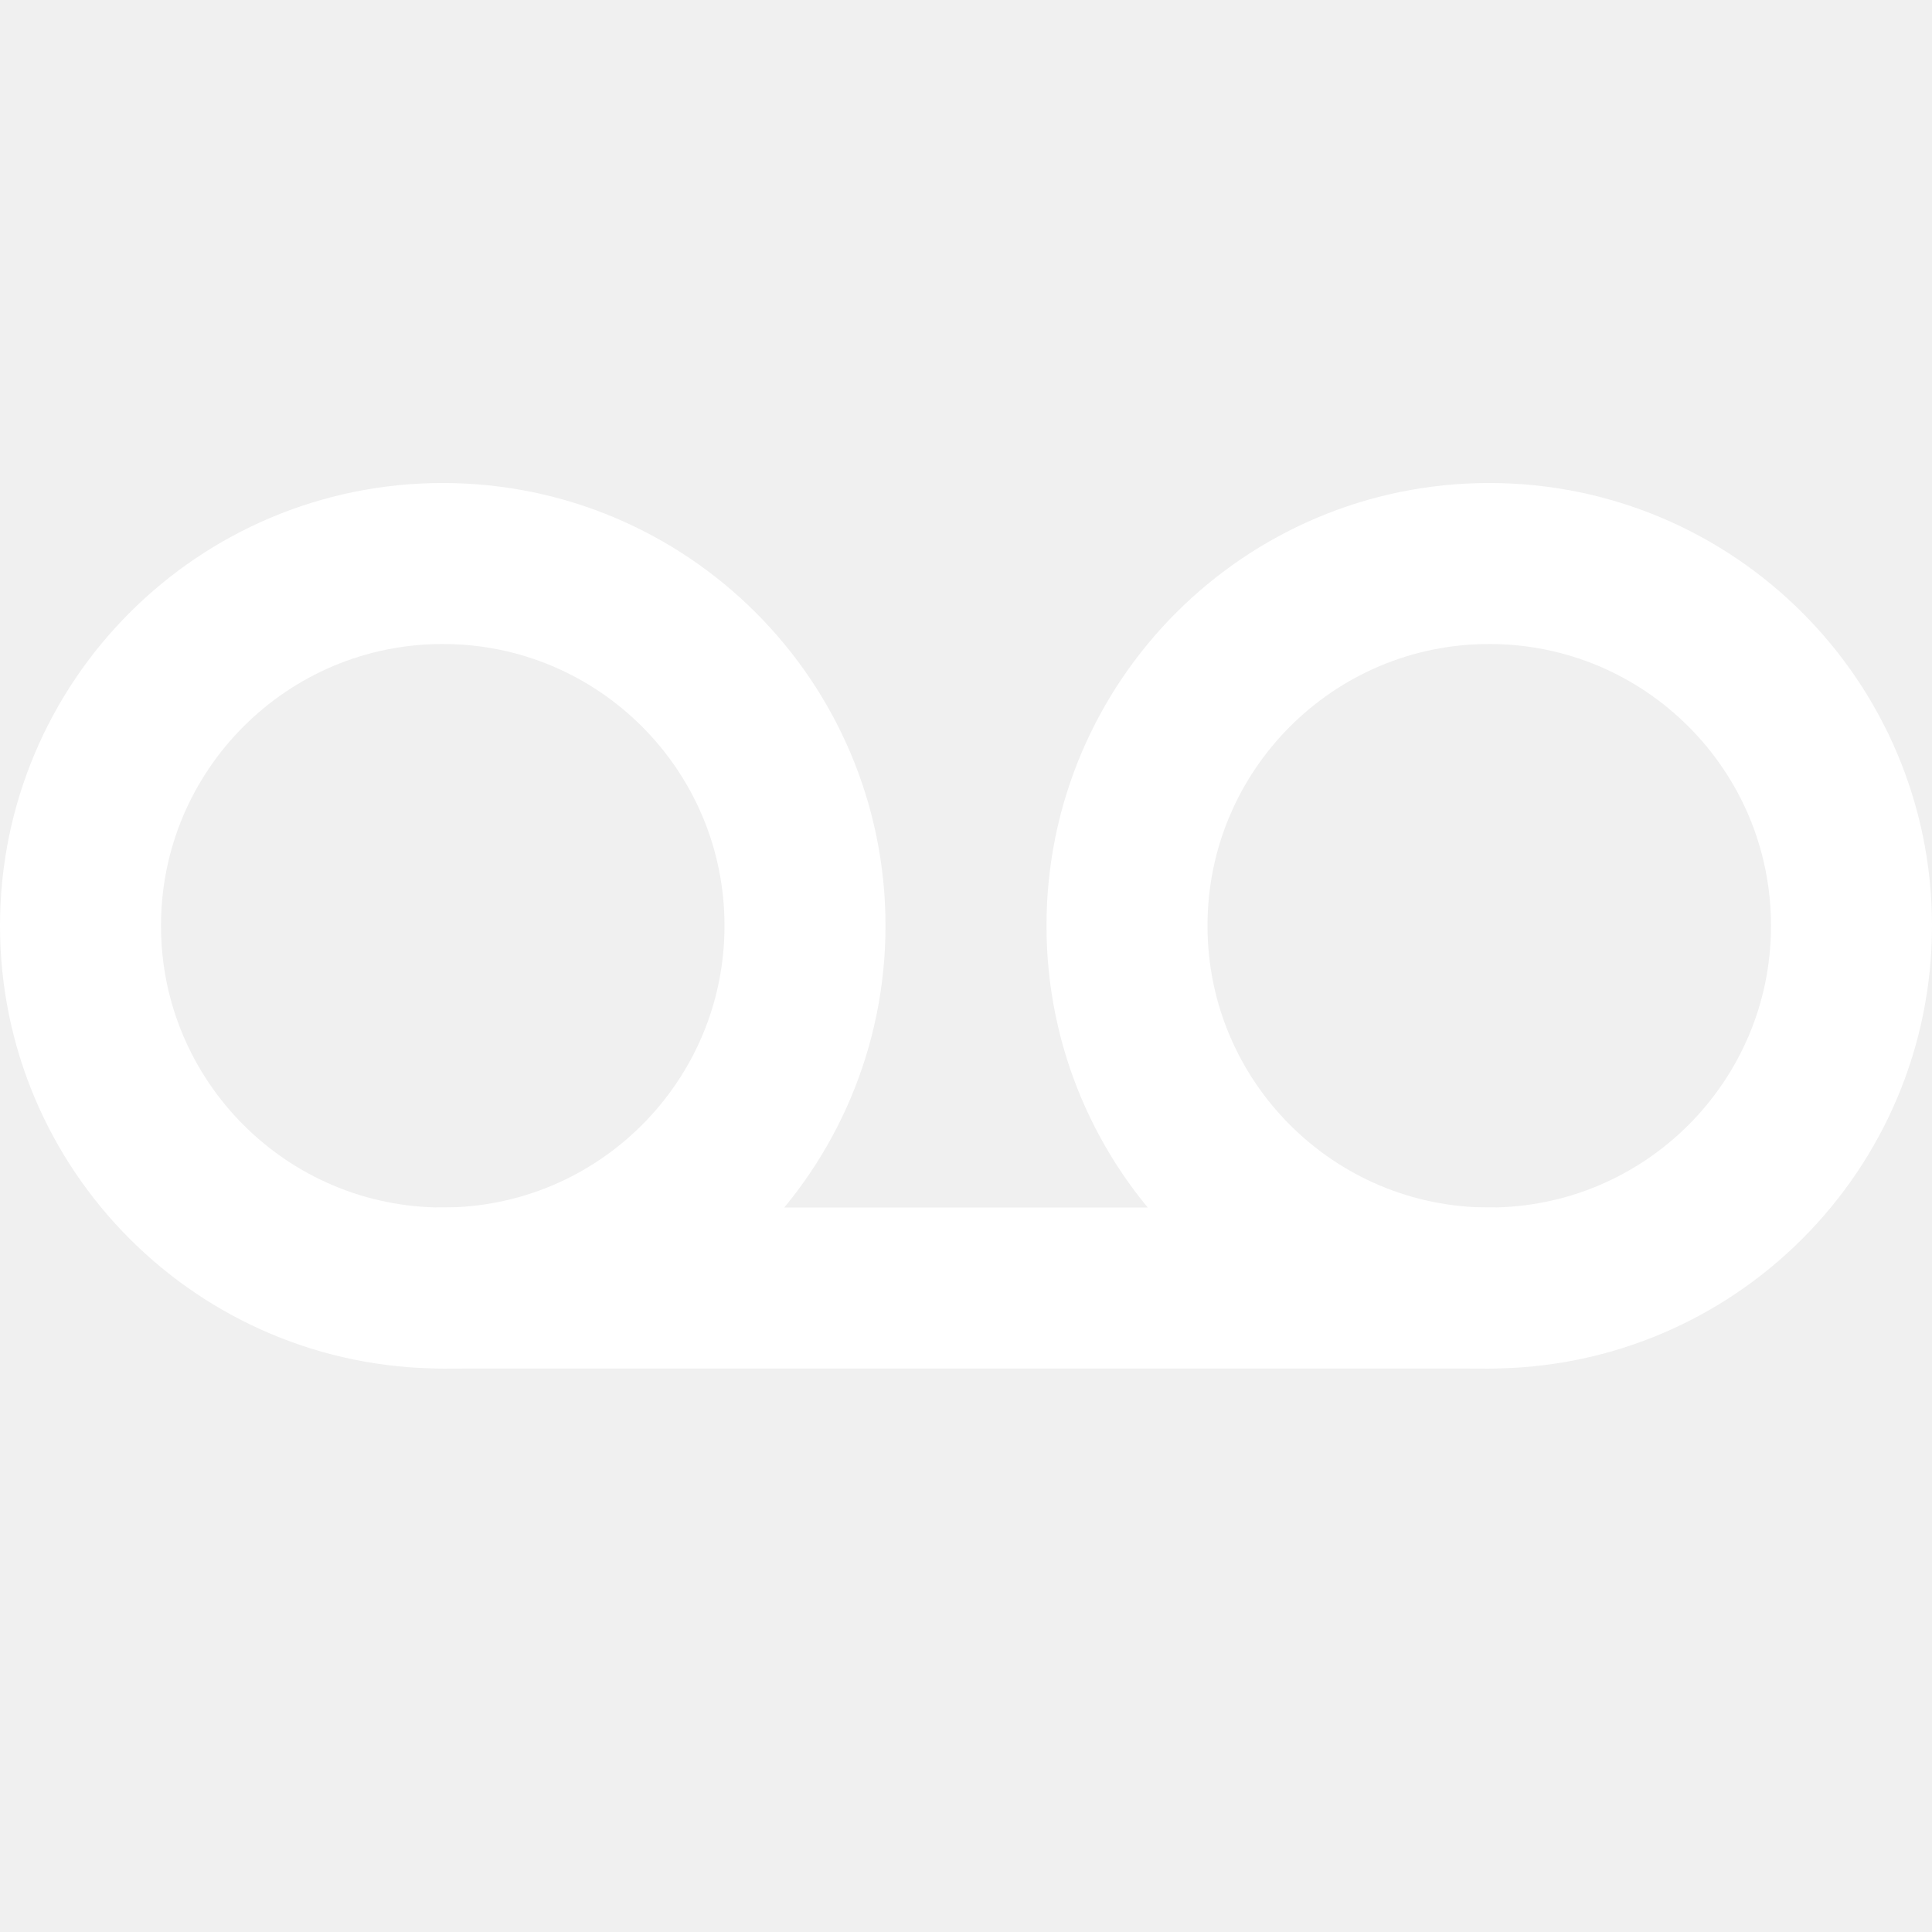
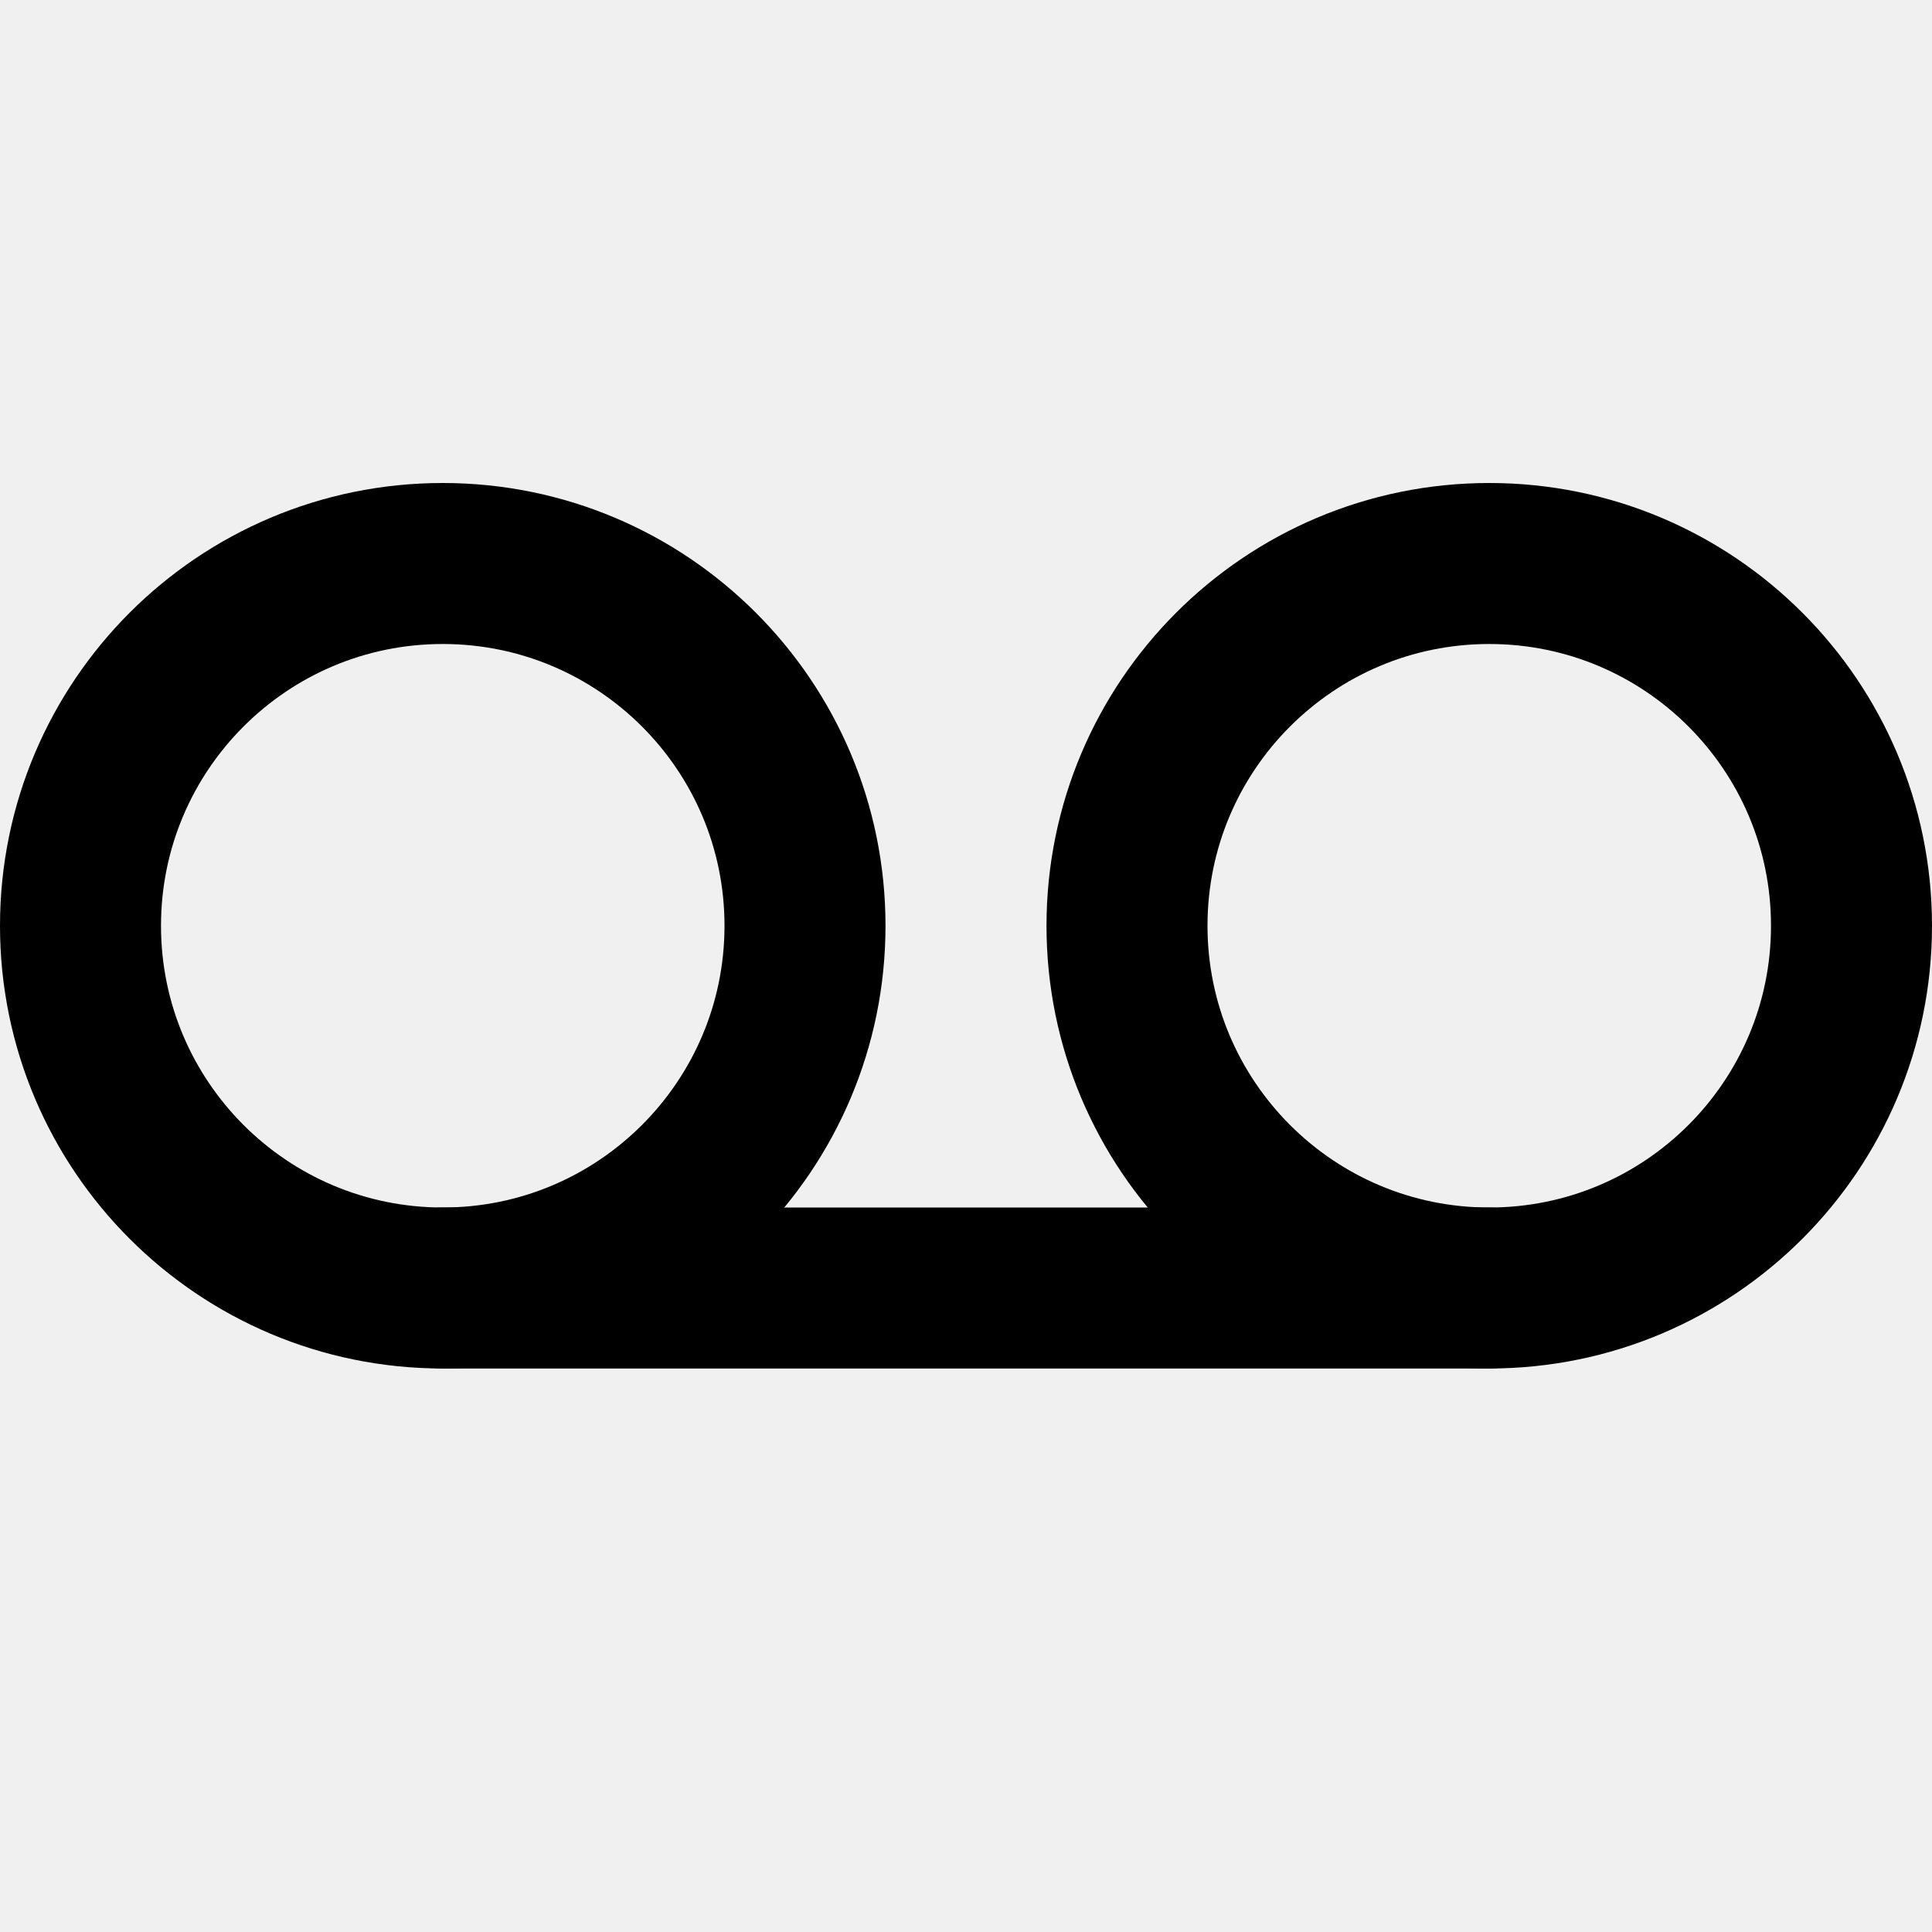
- <svg xmlns="http://www.w3.org/2000/svg" width="24" height="24" viewBox="0 0 24 24" fill="none" stroke="#fff" stroke-width="2" stroke-linecap="round" stroke-linejoin="round" class="feather feather-voicemail">
+ <svg xmlns="http://www.w3.org/2000/svg" width="20" height="20" viewBox="0 0 24 24" fill="none" stroke="currentColor" stroke-width="2" stroke-linecap="round" stroke-linejoin="round" class="feather feather-voicemail">
  <circle cx="5.5" cy="11.5" r="4.5" />
  <circle cx="18.5" cy="11.5" r="4.5" />
  <line x1="5.5" y1="16" x2="18.5" y2="16" />
</svg>
